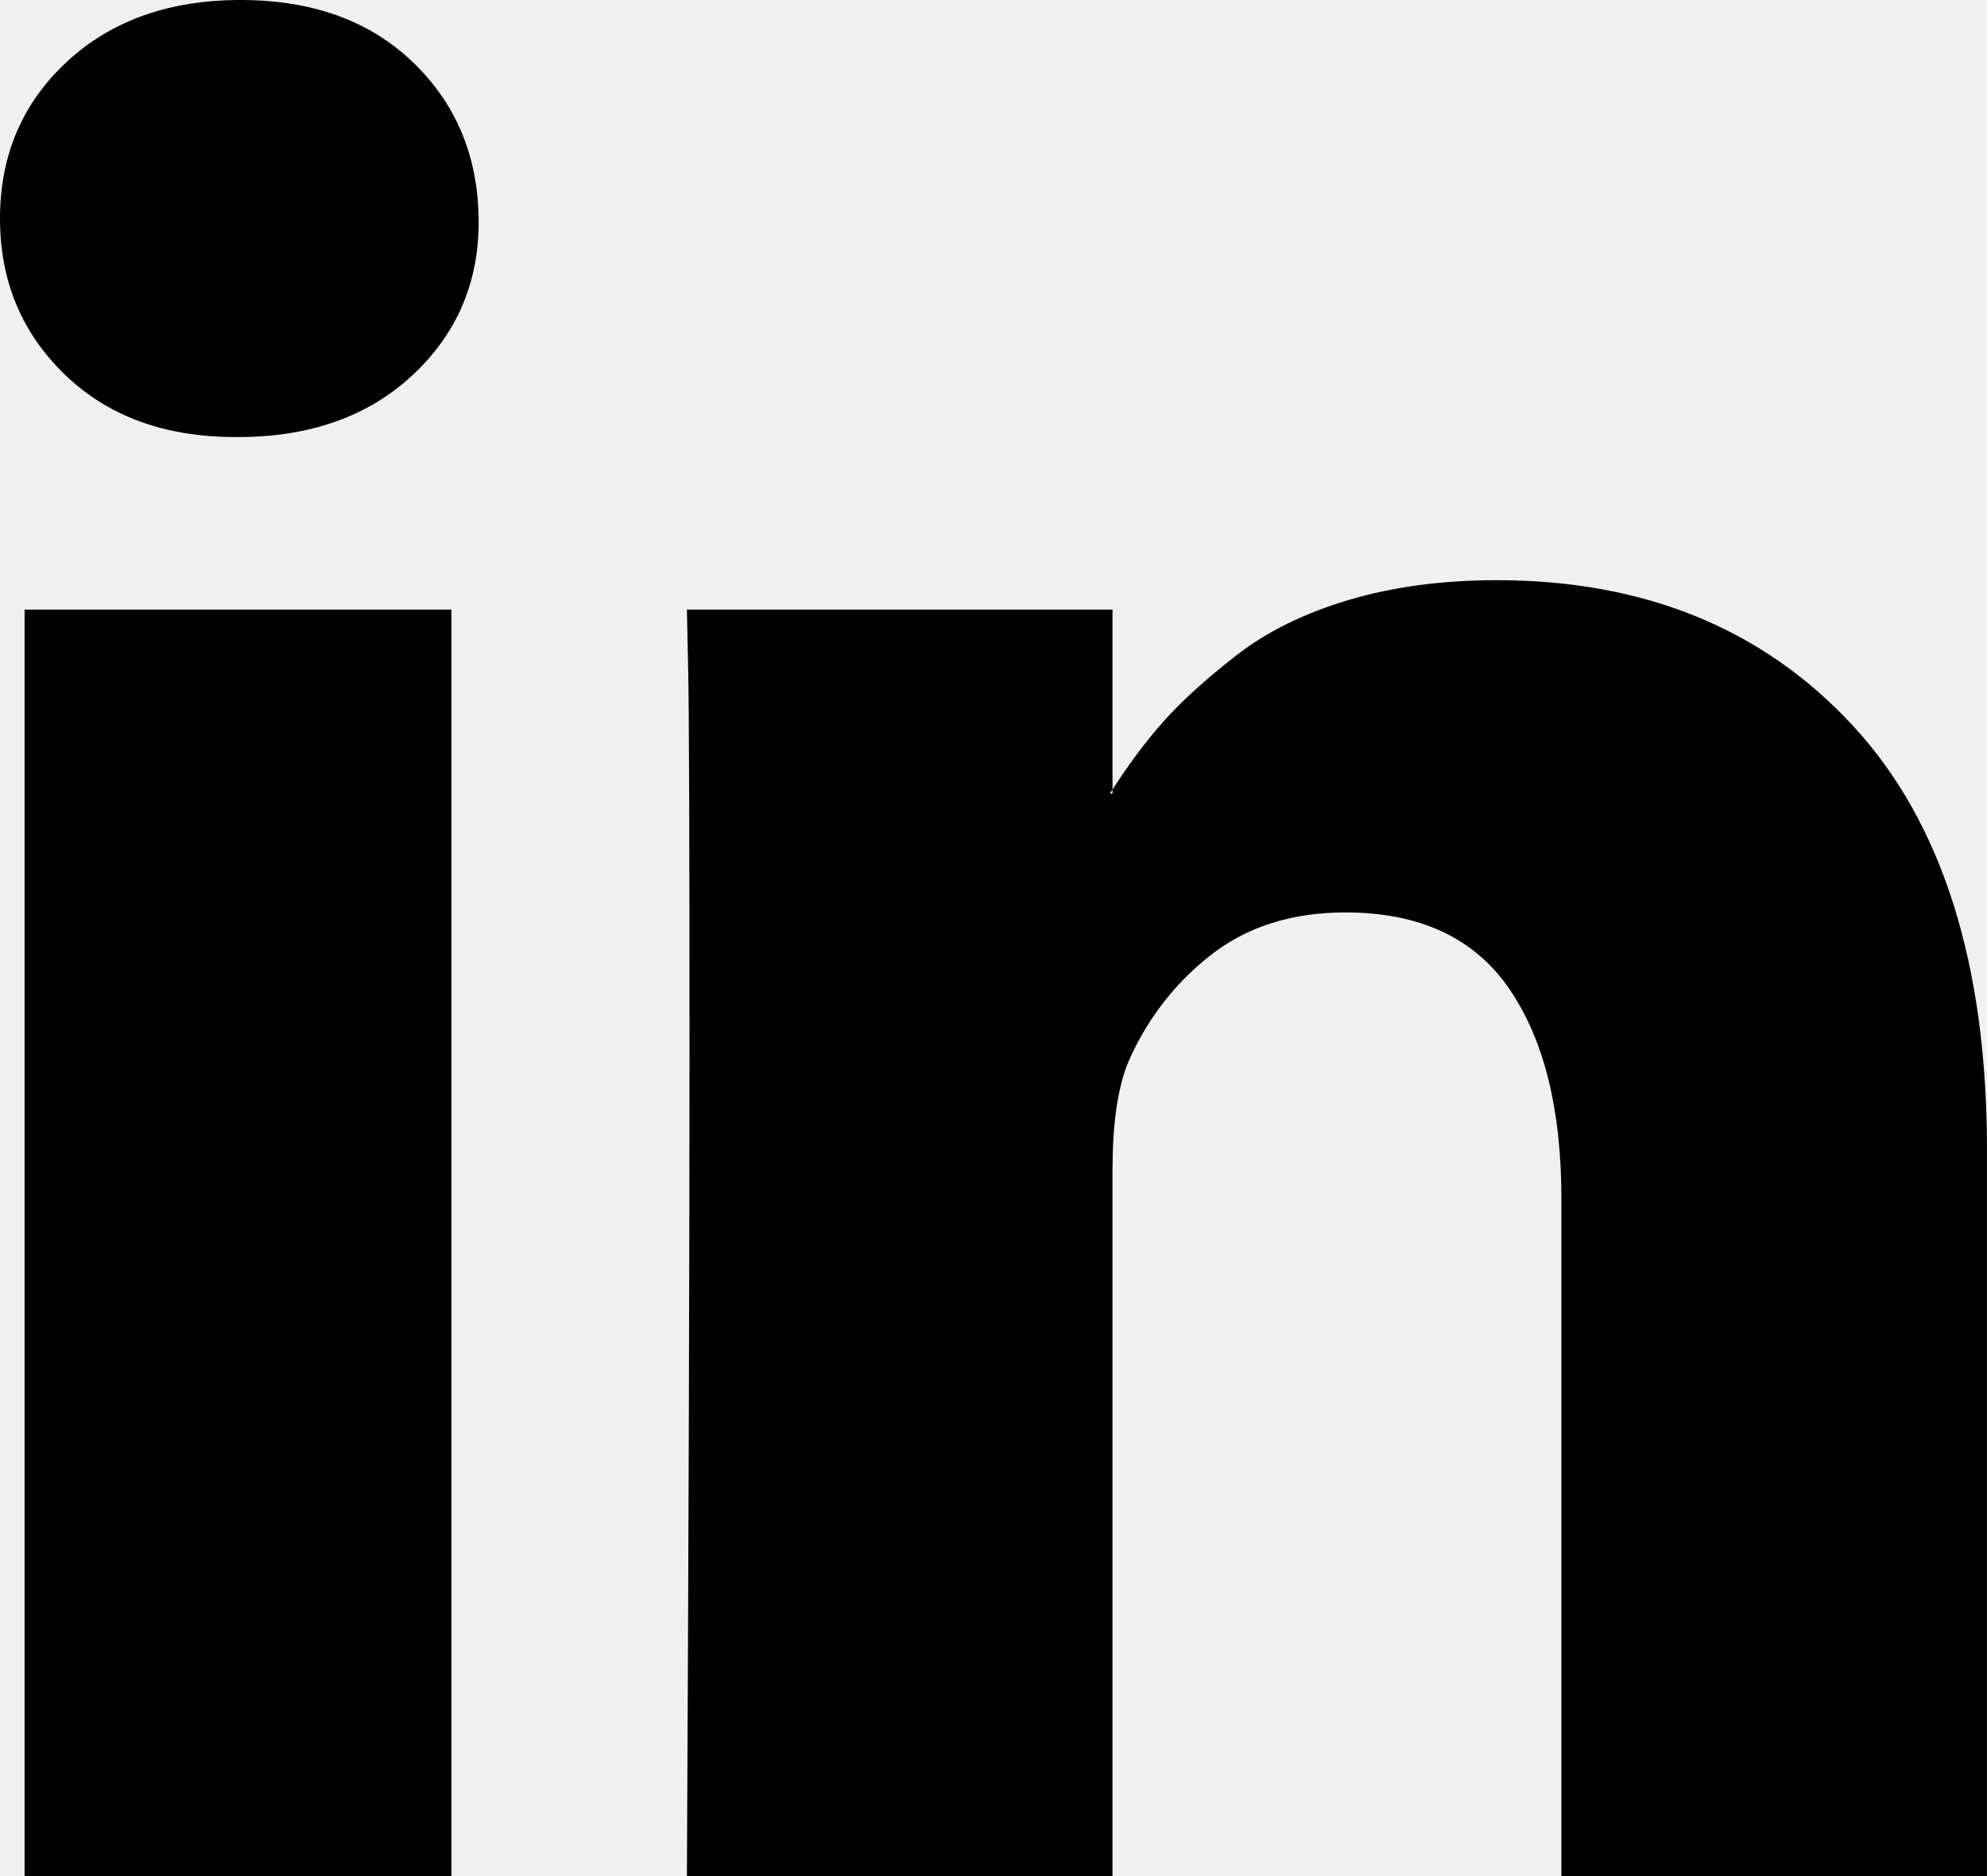
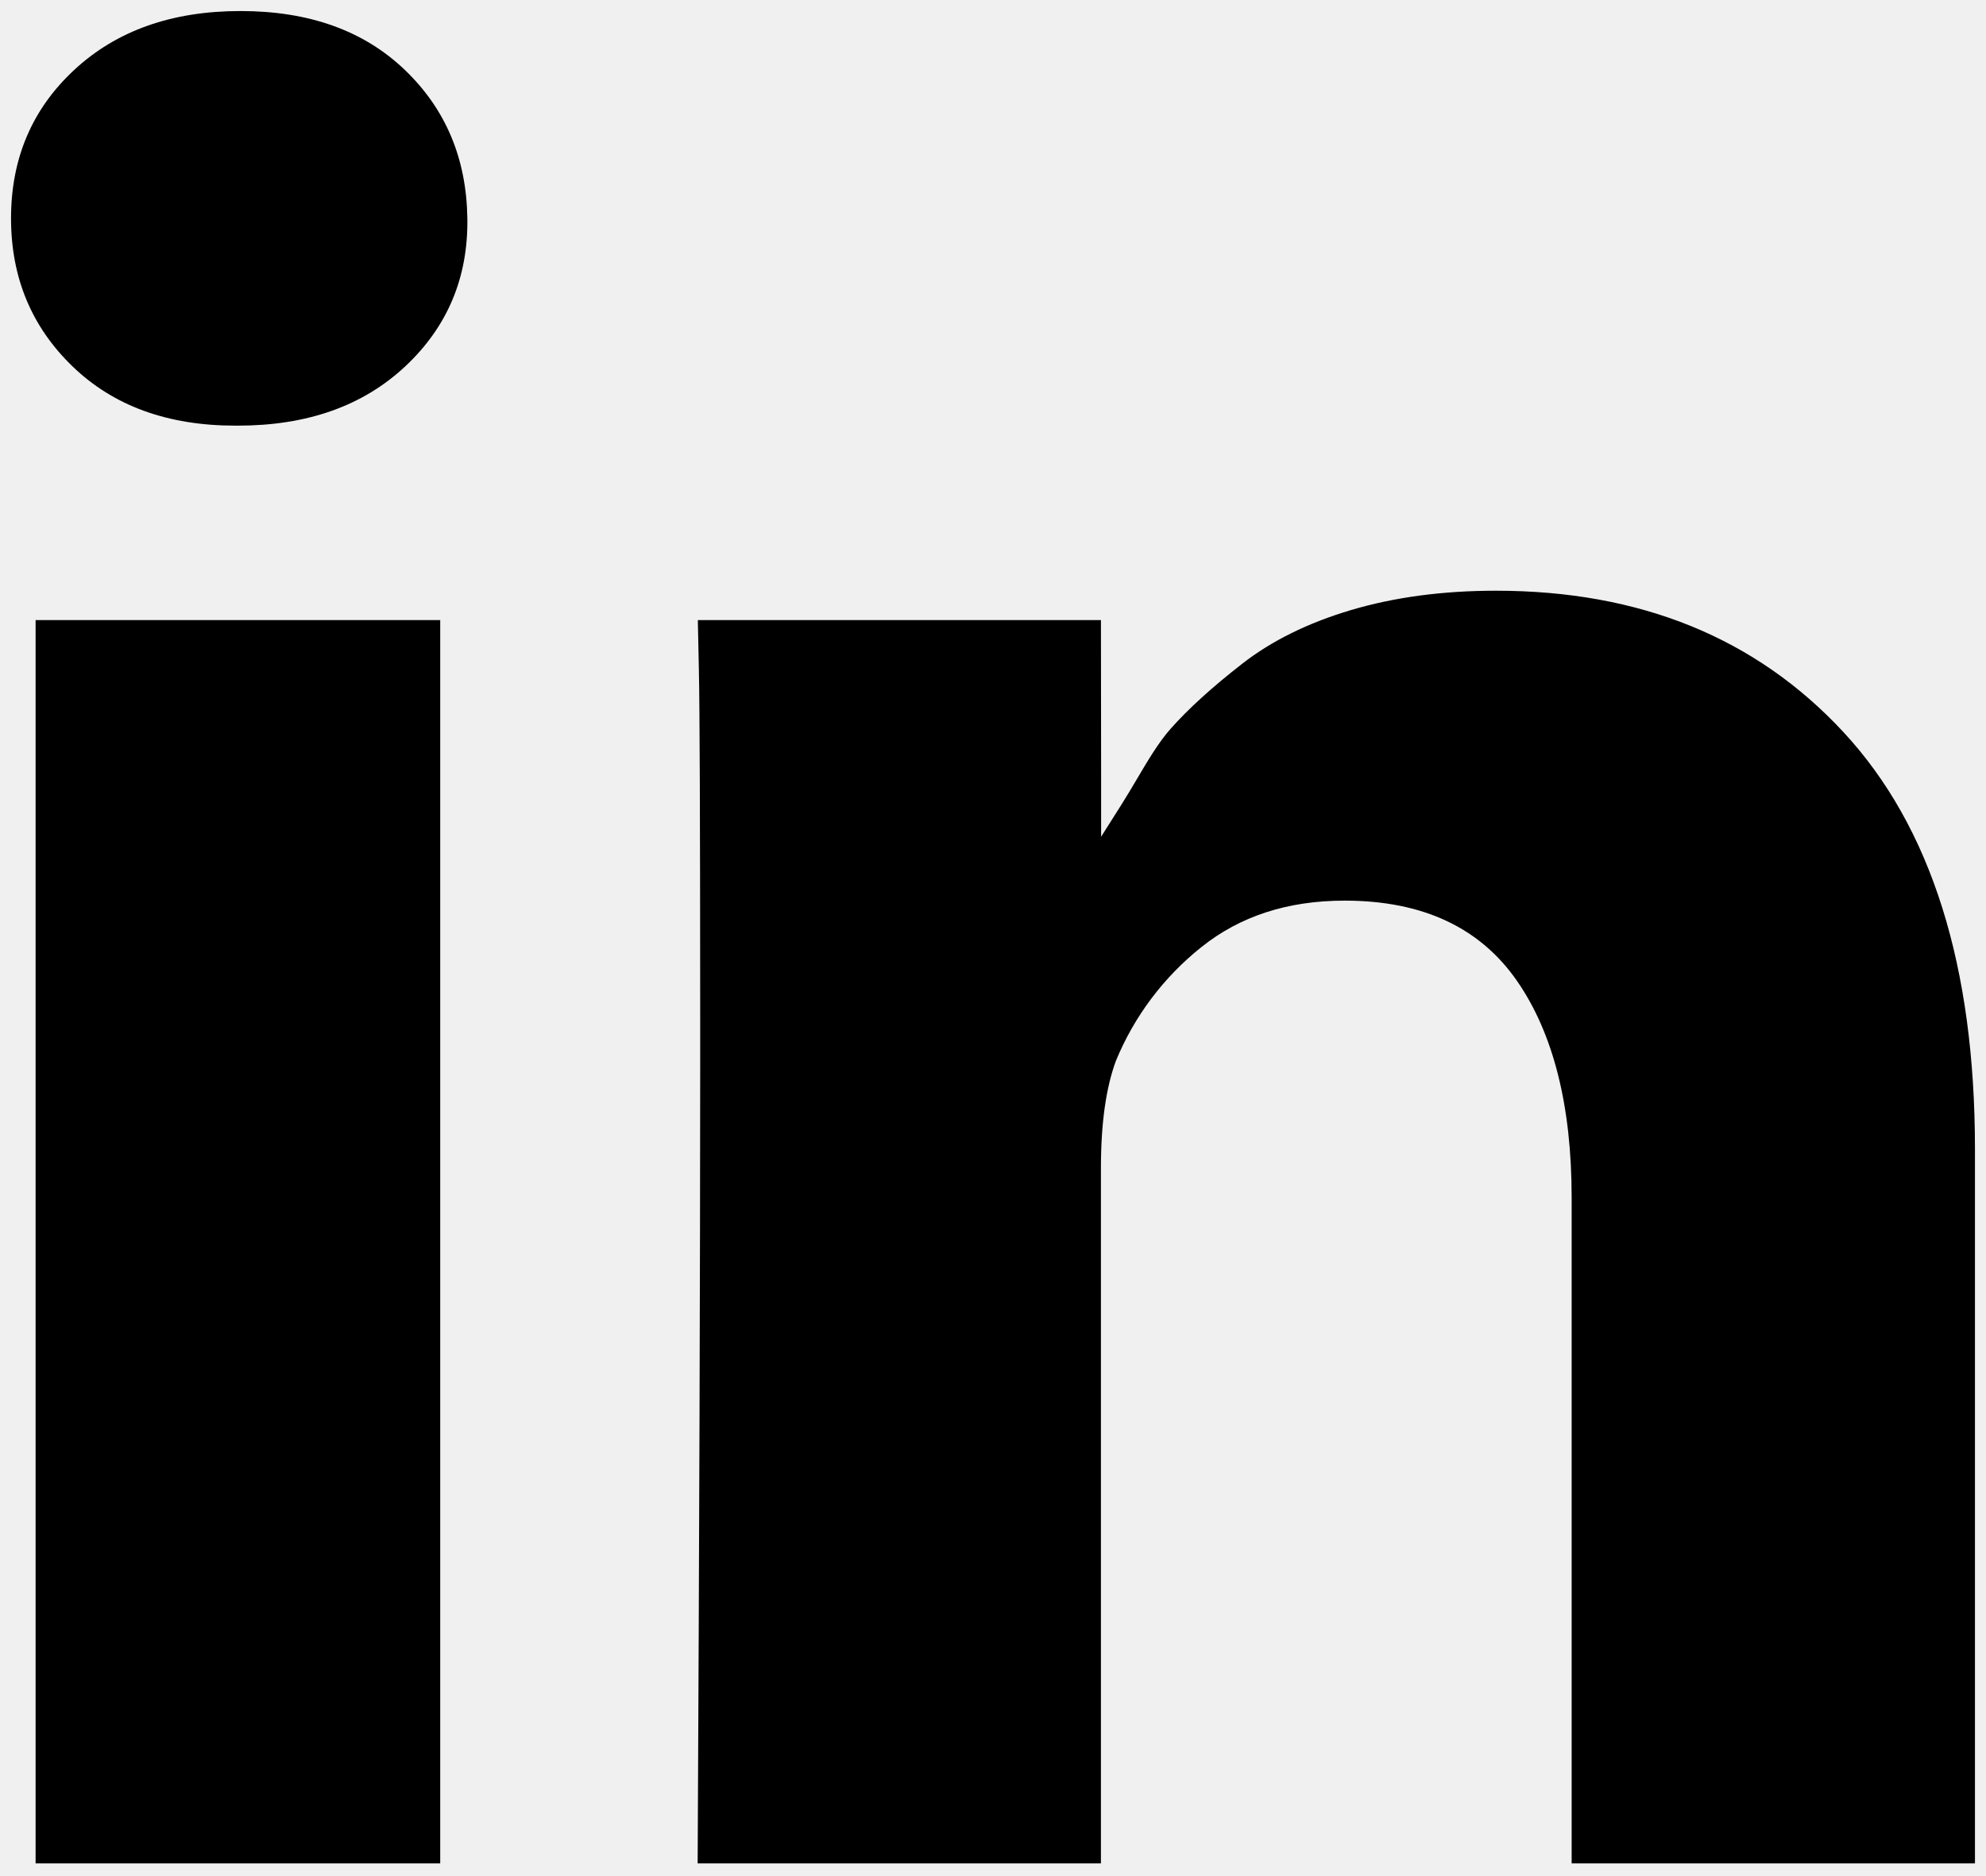
- <svg xmlns="http://www.w3.org/2000/svg" viewBox="0 0 125 118">
-   <style>@media(prefers-color-scheme:light){path{fill:#000}}@media(prefers-color-scheme:dark){path{fill:#fff}}</style>
-   <path fill-rule="evenodd" d="M0 13.745C0 9.78 1.397 6.498 4.191 3.9 6.985 1.299 10.634 0 15.137 0s8.11 1.3 10.823 3.899c2.713 2.599 4.096 5.88 4.15 9.846.055 3.912-1.315 7.181-4.109 9.807-2.794 2.626-6.47 3.938-11.027 3.938h-.163c-4.449 0-8.03-1.312-10.742-3.938C1.356 20.926 0 17.657 0 13.745zM1.546 118V38.342h26.856V118H1.546zm41.667 0c.108-21.382.163-38.717.163-52.007s-.027-21.22-.082-23.793l-.081-3.858h26.774v11.575h-.163c1.085-1.715 2.197-3.215 3.337-4.501 1.14-1.287 2.672-2.68 4.598-4.18 1.926-1.5 4.286-2.666 7.08-3.497 2.794-.83 5.9-1.246 9.318-1.246 9.277 0 16.737 3.041 22.38 9.123C122.178 51.7 125 60.608 125 72.343V118H98.226V75.398c0-5.627-1.099-10.034-3.296-13.223-2.197-3.188-5.629-4.783-10.295-4.783-3.418 0-6.28.925-8.585 2.774a17.113 17.113 0 00-5.168 6.872c-.597 1.608-.895 3.778-.895 6.511V118H43.213z" />
+ <svg xmlns="http://www.w3.org/2000/svg" width="450" height="425" viewBox="0 0 450 425">
+   <style>
+ 		@media(prefers-color-scheme:light) {
+ 			path {
+ 				fill: #000;
+ 				stroke: #fff;
+ 			}
+ 		}
+ 
+ 		@media(prefers-color-scheme:dark) {
+ 			path {
+ 				fill: #fff;
+ 				stroke: #000
+ 			}
+ 		}
+ 	</style>
+   <path fill-rule="evenodd" stroke-width="5" d="M99.747,140.531 L99.747,422.3 L8.066,422.3 L8.066,140.531 L99.747,140.531 Z M338.965,133.875 C371.586,133.875 397.848,144.521 417.7,165.917 C437.649,187.433 447.5,218.976 447.5,260.435 L447.5,422.3 L356.114,422.3 L356.114,271.433 C356.114,250.55 351.952,234.234 343.807,222.411 C335.458,210.297 322.466,204.111 304.686,204.111 C291.747,204.111 280.934,207.654 272.224,214.641 C263.685,221.435 257.021,230.296 252.864,240.384 C250.603,246.47 249.453,254.567 249.453,264.776 L249.453,422.3 L158.079,422.3 C158.448,348.773 158.642,288.649 158.653,241.92 L158.653,231.926 L158.653,230.542 L158.652,227.81 C158.639,185.799 158.542,160.487 158.358,151.868 L158.12,140.531 L249.456,140.531 L249.5,176 L249.5,189.628 L254.113,182.337 C255.305,180.451 256.449,178.518 257.578,176.608 C260.073,172.389 262.481,168.28 265.251,165.155 C269.271,160.617 274.678,155.711 281.469,150.422 C288.177,145.197 296.403,141.15 306.132,138.257 C315.977,135.332 326.922,133.875 338.965,133.875 Z M54.493,2.5 C69.963,2.5 82.393,6.901 91.727,15.842 C101.005,24.73 105.712,35.959 105.896,49.517 C106.084,62.857 101.421,74.009 91.891,82.966 C82.267,92.011 69.585,96.464 53.906,96.464 L53.32,96.464 C38.043,96.464 25.712,92.02 16.387,82.991 C7.117,74.018 2.5,62.844 2.5,49.482 C2.5,35.951 7.251,24.74 16.791,15.87 C26.415,6.911 39.001,2.5 54.493,2.5 Z" />
</svg>
